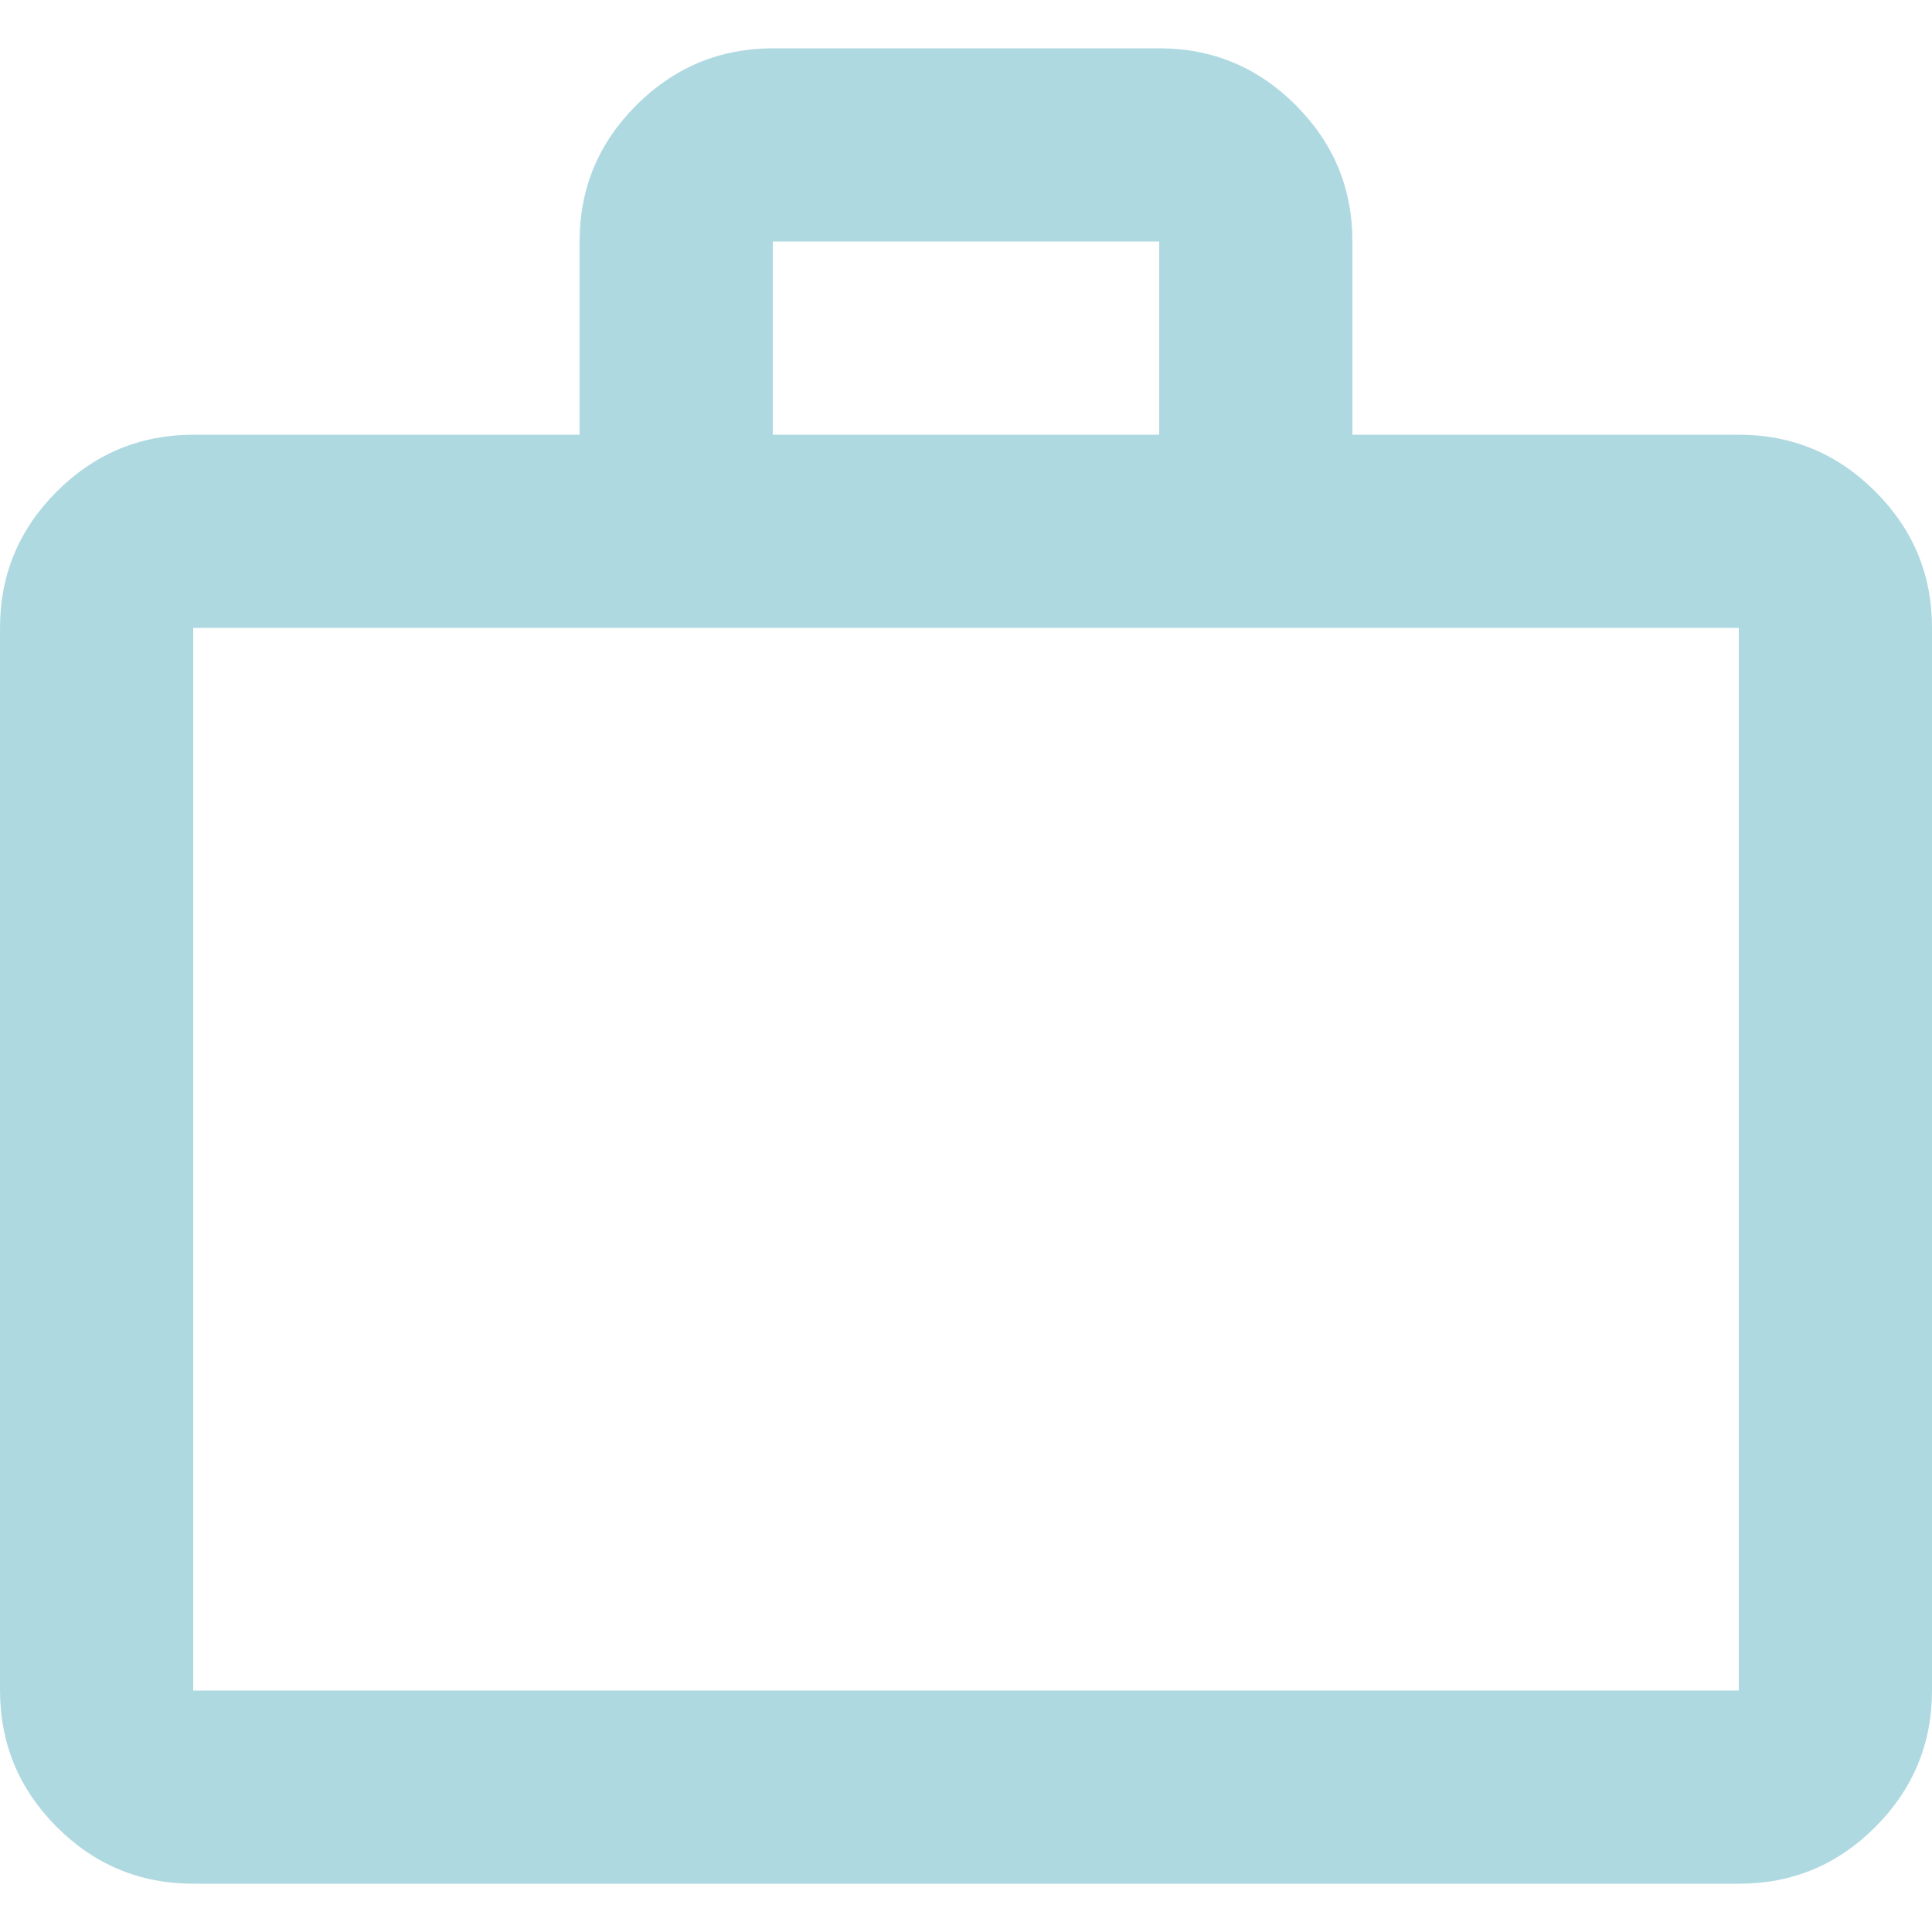
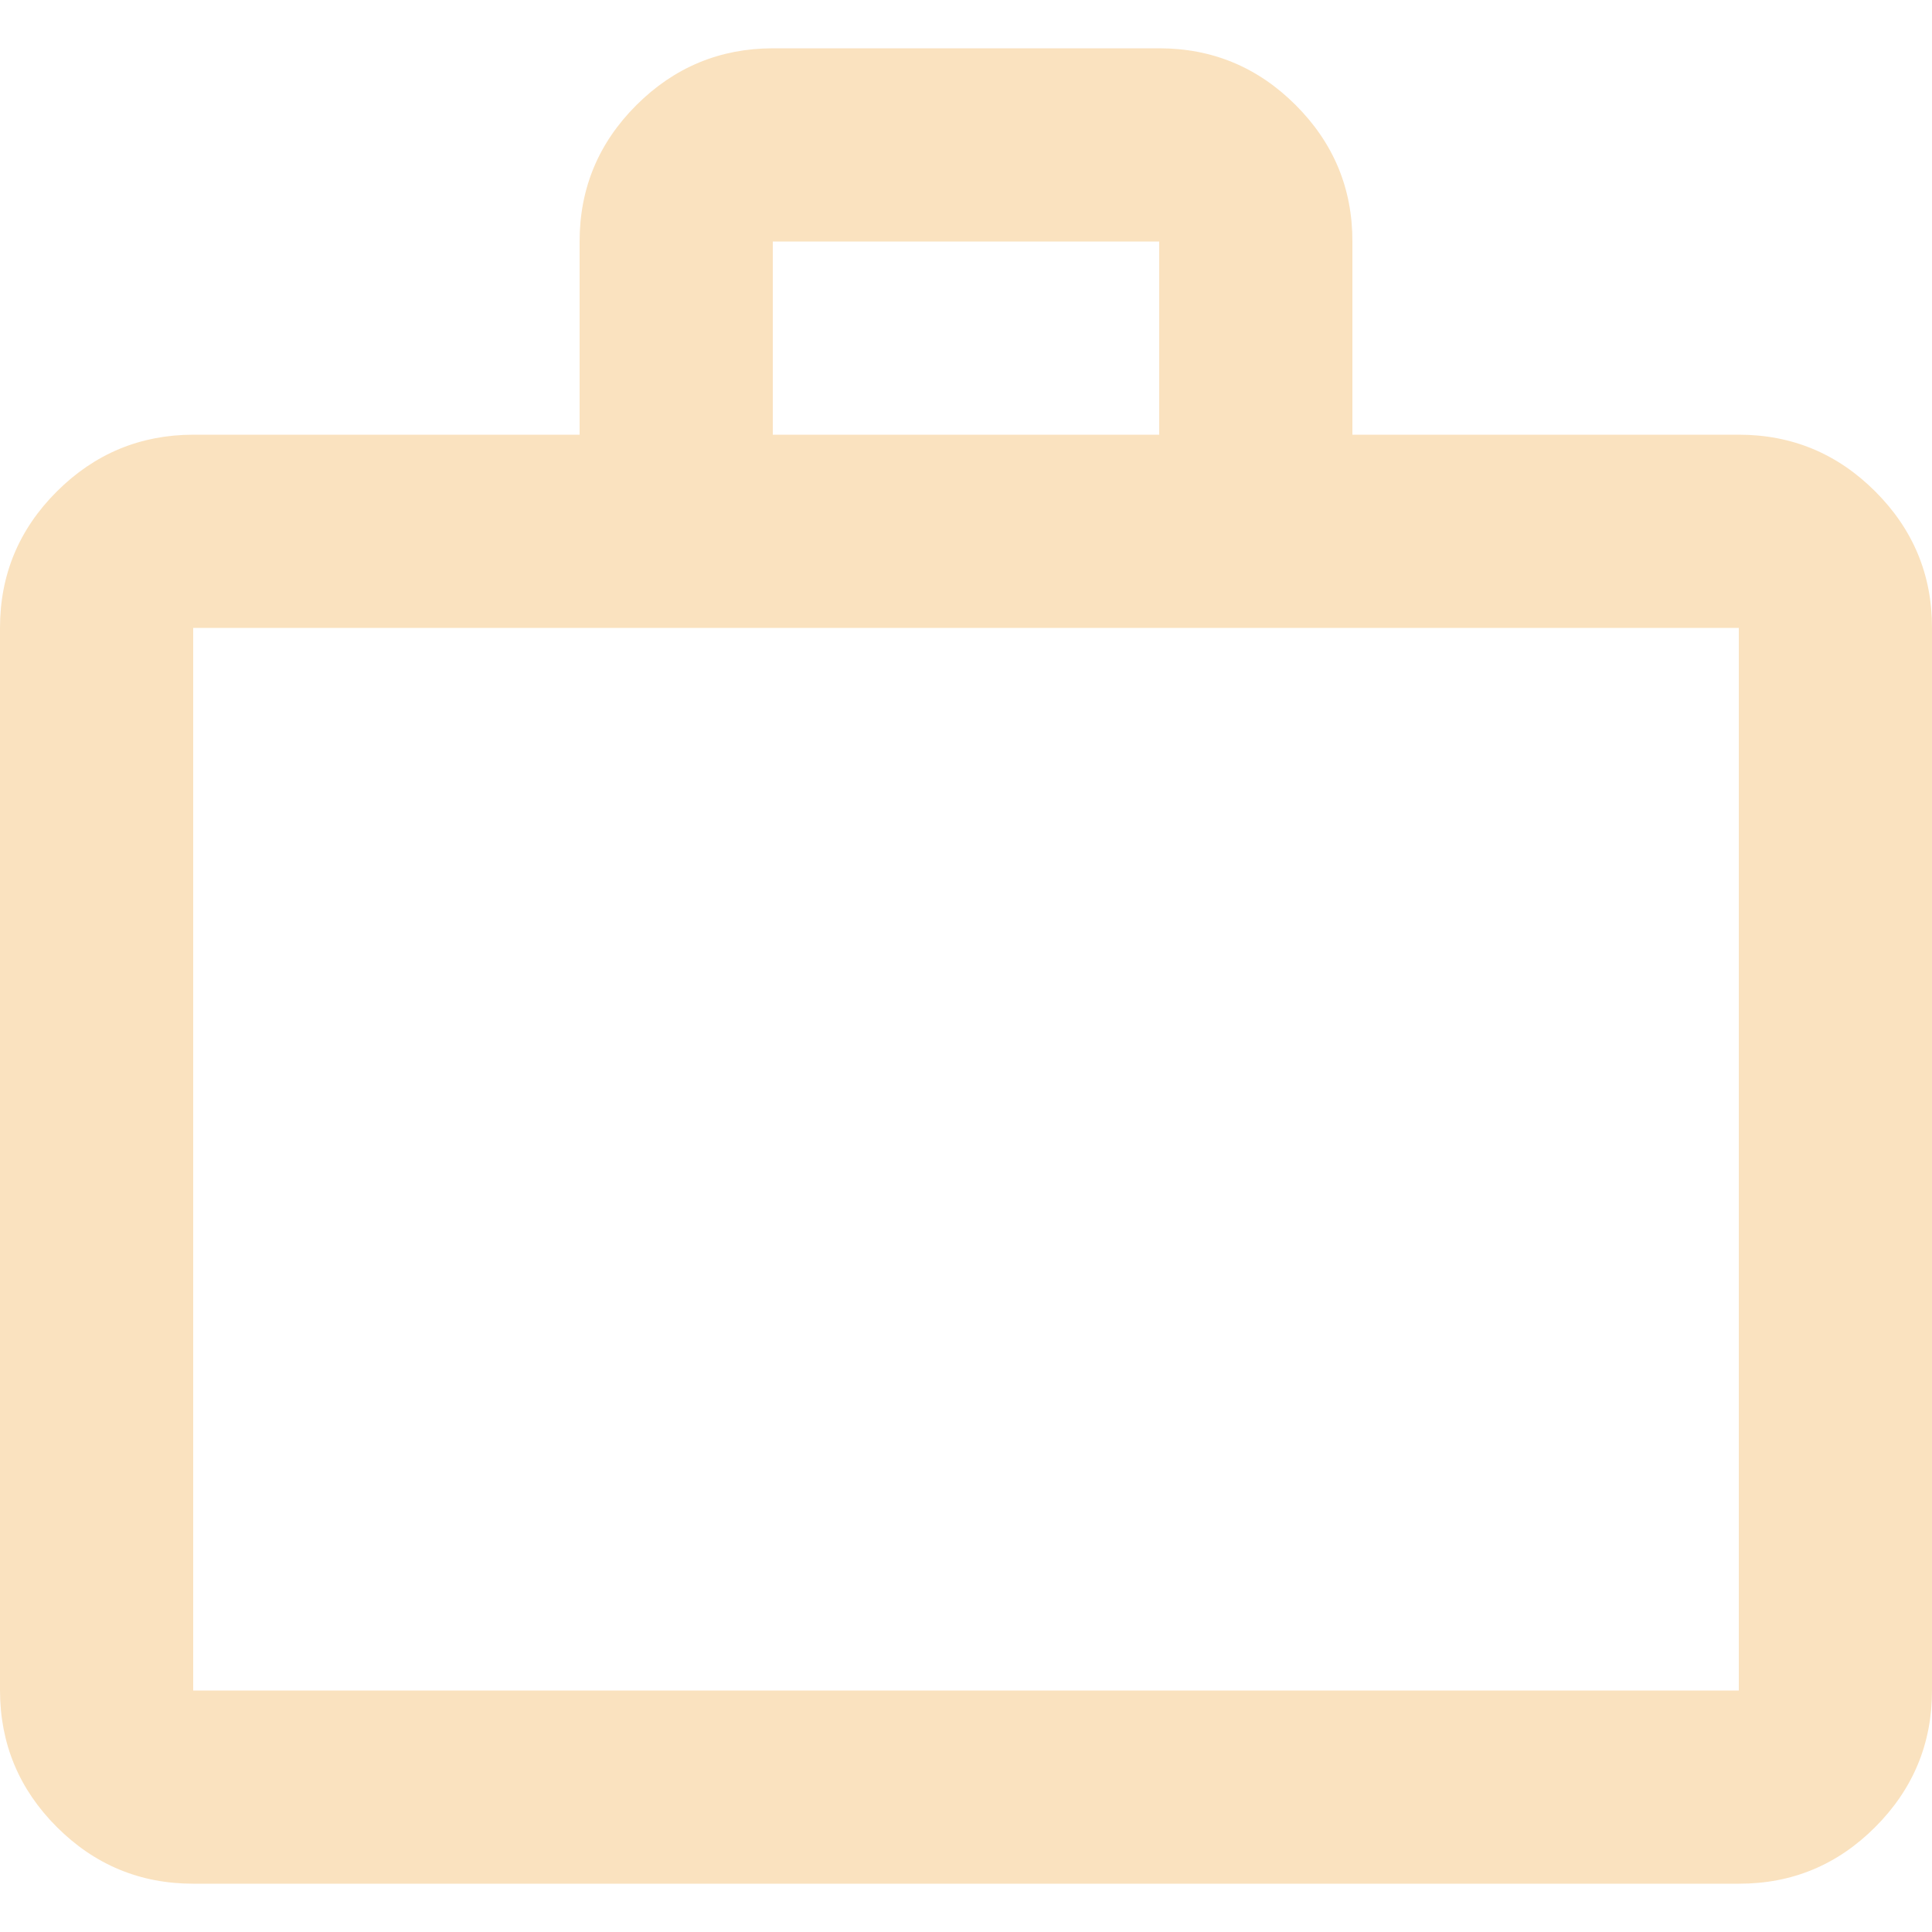
<svg xmlns="http://www.w3.org/2000/svg" width="20" height="20" viewBox="0 0 20 20" fill="none">
-   <path d="M2 19.5C1.45 19.5 0.979 19.304 0.588 18.913C0.197 18.522 0.001 18.051 0 17.5V6.5C0 5.95 0.196 5.479 0.588 5.088C0.98 4.697 1.451 4.501 2 4.5H6V2.5C6 1.95 6.196 1.479 6.588 1.088C6.98 0.697 7.451 0.501 8 0.5H12C12.55 0.5 13.021 0.696 13.413 1.088C13.805 1.48 14.001 1.951 14 2.5V4.5H18C18.55 4.5 19.021 4.696 19.413 5.088C19.805 5.48 20.001 5.951 20 6.5V17.5C20 18.05 19.804 18.521 19.413 18.913C19.022 19.305 18.551 19.501 18 19.5H2ZM2 17.5H18V6.5H2V17.5ZM8 4.5H12V2.5H8V4.5Z" fill="#AFD9E1" />
+   <path d="M2 19.5C1.45 19.5 0.979 19.304 0.588 18.913C0.197 18.522 0.001 18.051 0 17.5V6.5C0 5.95 0.196 5.479 0.588 5.088C0.98 4.697 1.451 4.501 2 4.5H6V2.5C6 1.95 6.196 1.479 6.588 1.088C6.98 0.697 7.451 0.501 8 0.5H12C12.55 0.5 13.021 0.696 13.413 1.088C13.805 1.48 14.001 1.951 14 2.5V4.5H18C18.55 4.5 19.021 4.696 19.413 5.088C19.805 5.48 20.001 5.951 20 6.5V17.5C20 18.05 19.804 18.521 19.413 18.913C19.022 19.305 18.551 19.501 18 19.5H2ZM2 17.5H18V6.5H2V17.5ZM8 4.5H12V2.5H8V4.5Z" fill="#FAE2BF" />
</svg>
